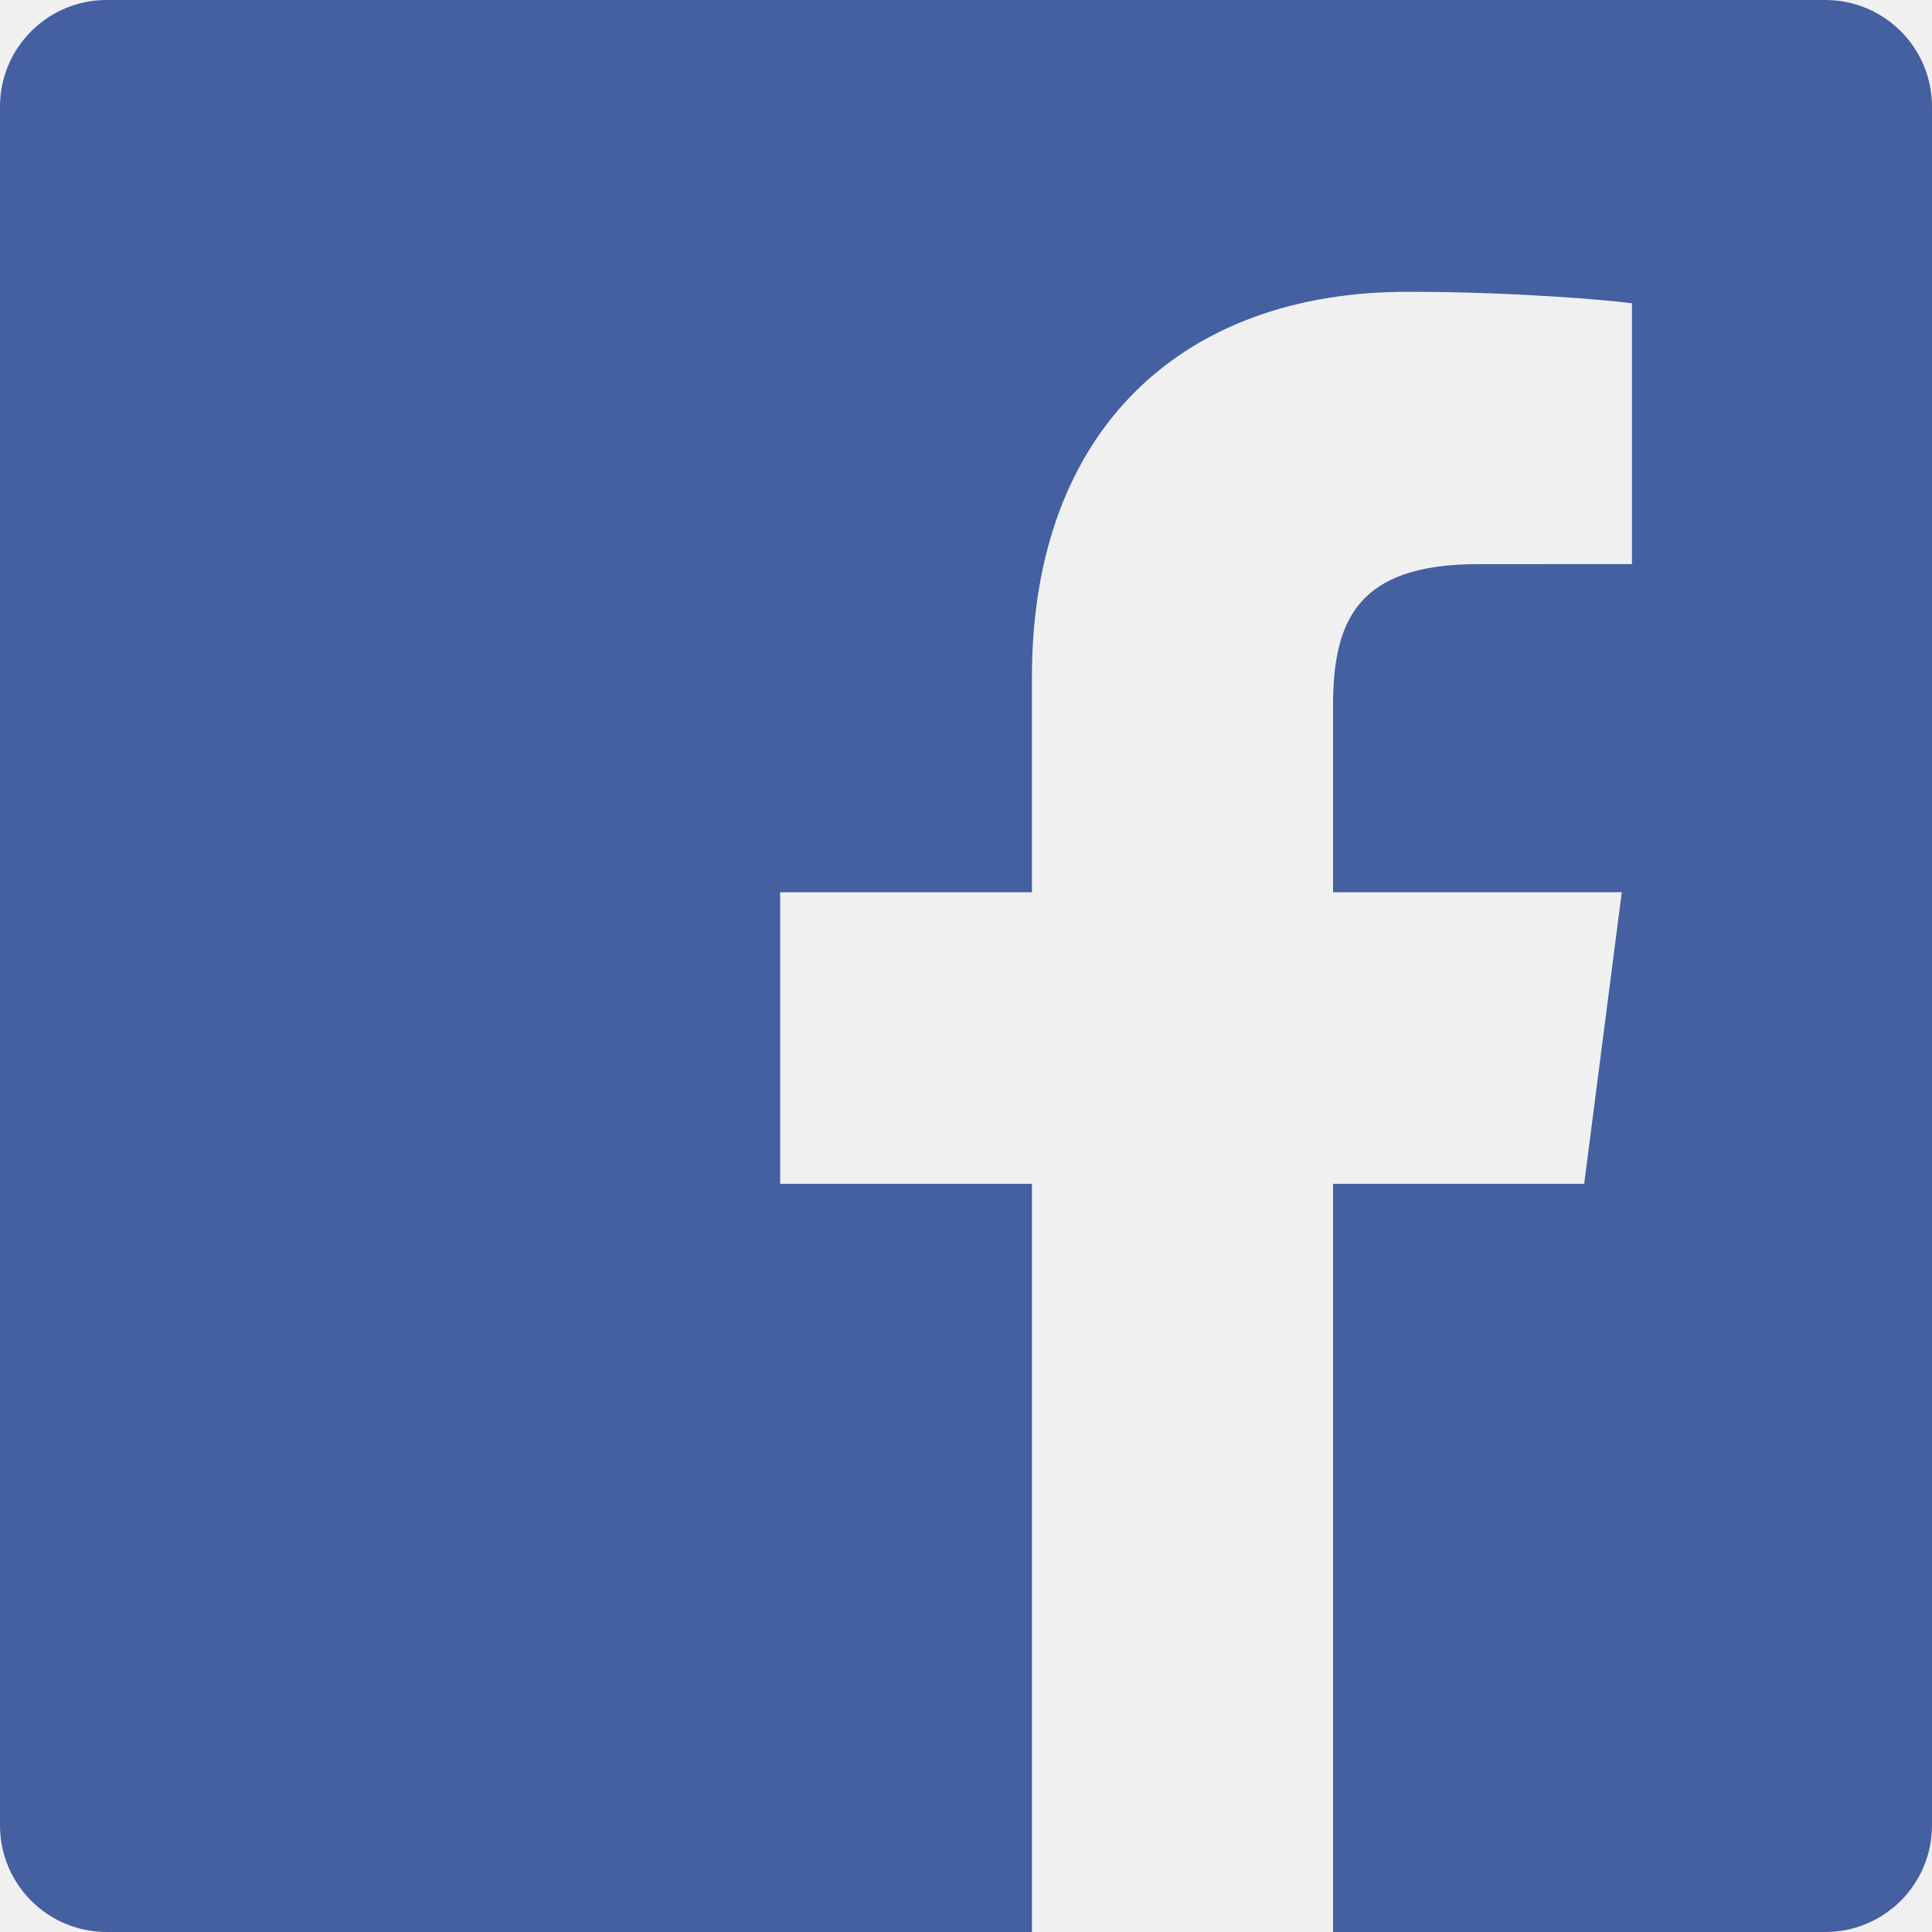
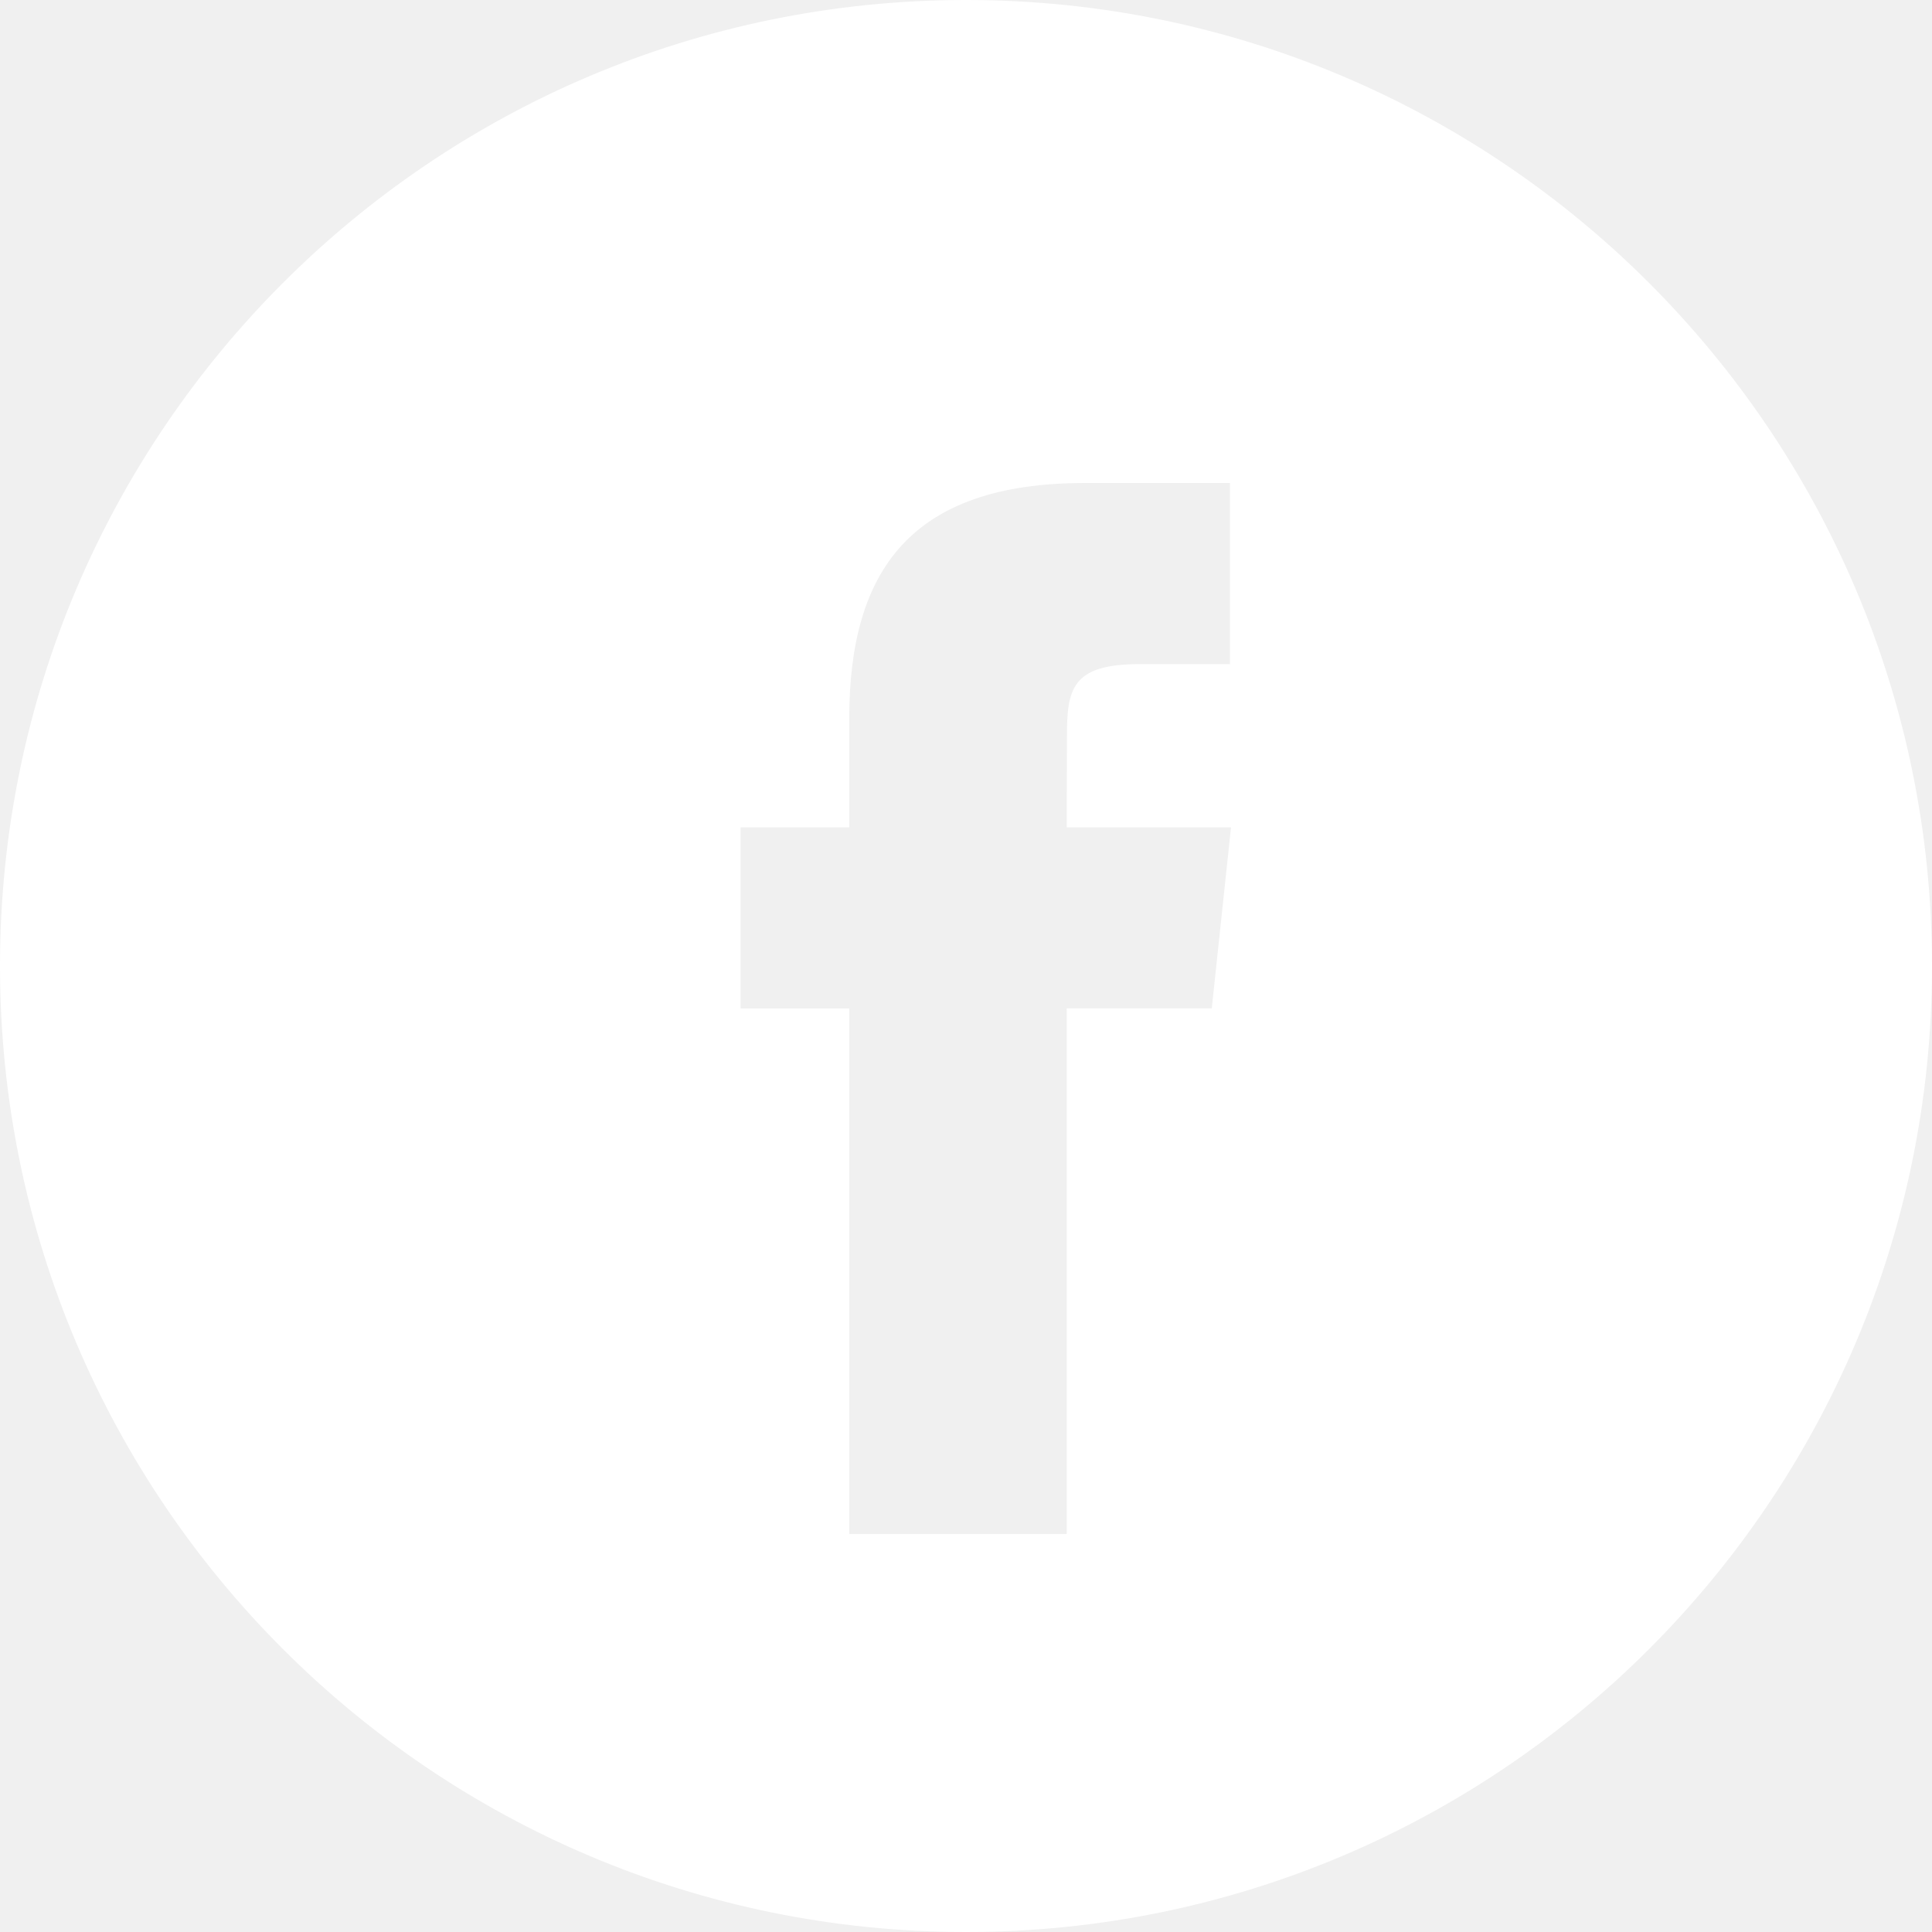
- <svg xmlns="http://www.w3.org/2000/svg" enable-background="new 0 0 128 128" id="Social_Icons" version="1.1" viewBox="0 0 128 128" xml:space="preserve">
-   <g id="_x31__stroke">
-     <g id="Facebook_1_">
-       <rect fill="none" height="128" width="128" />
-       <path clip-rule="evenodd" d="M68.369,128H7.065C3.162,128,0,124.836,0,120.935    V7.065C0,3.162,3.162,0,7.065,0h113.871C124.837,0,128,3.162,128,7.065v113.87c0,3.902-3.163,7.065-7.064,7.065H88.318V78.431    h16.638l2.491-19.318H88.318V46.78c0-5.593,1.553-9.404,9.573-9.404l10.229-0.004V20.094c-1.769-0.235-7.841-0.761-14.906-0.761    c-14.749,0-24.846,9.003-24.846,25.535v14.246H51.688v19.318h16.681V128z" fill="#4460A0" fill-rule="evenodd" id="Facebook" />
-     </g>
-   </g>
+ <svg xmlns="http://www.w3.org/2000/svg" width="48" height="48" viewBox="0 0 48 48" fill="none">
+   <path fill-rule="evenodd" clip-rule="evenodd" d="M0 24C0 10.745 10.745 0 24 0C37.255 0 48 10.745 48 24C48 37.255 37.255 48 24 48C10.745 48 0 37.255 0 24ZM26.502 38.111V25.054H30.106L30.584 20.555H26.502L26.508 18.302C26.508 17.129 26.619 16.5 28.305 16.5H30.558V12H26.953C22.623 12 21.099 14.183 21.099 17.854V20.555H18.4V25.055H21.099V38.111H26.502Z" fill="white" />
</svg>
